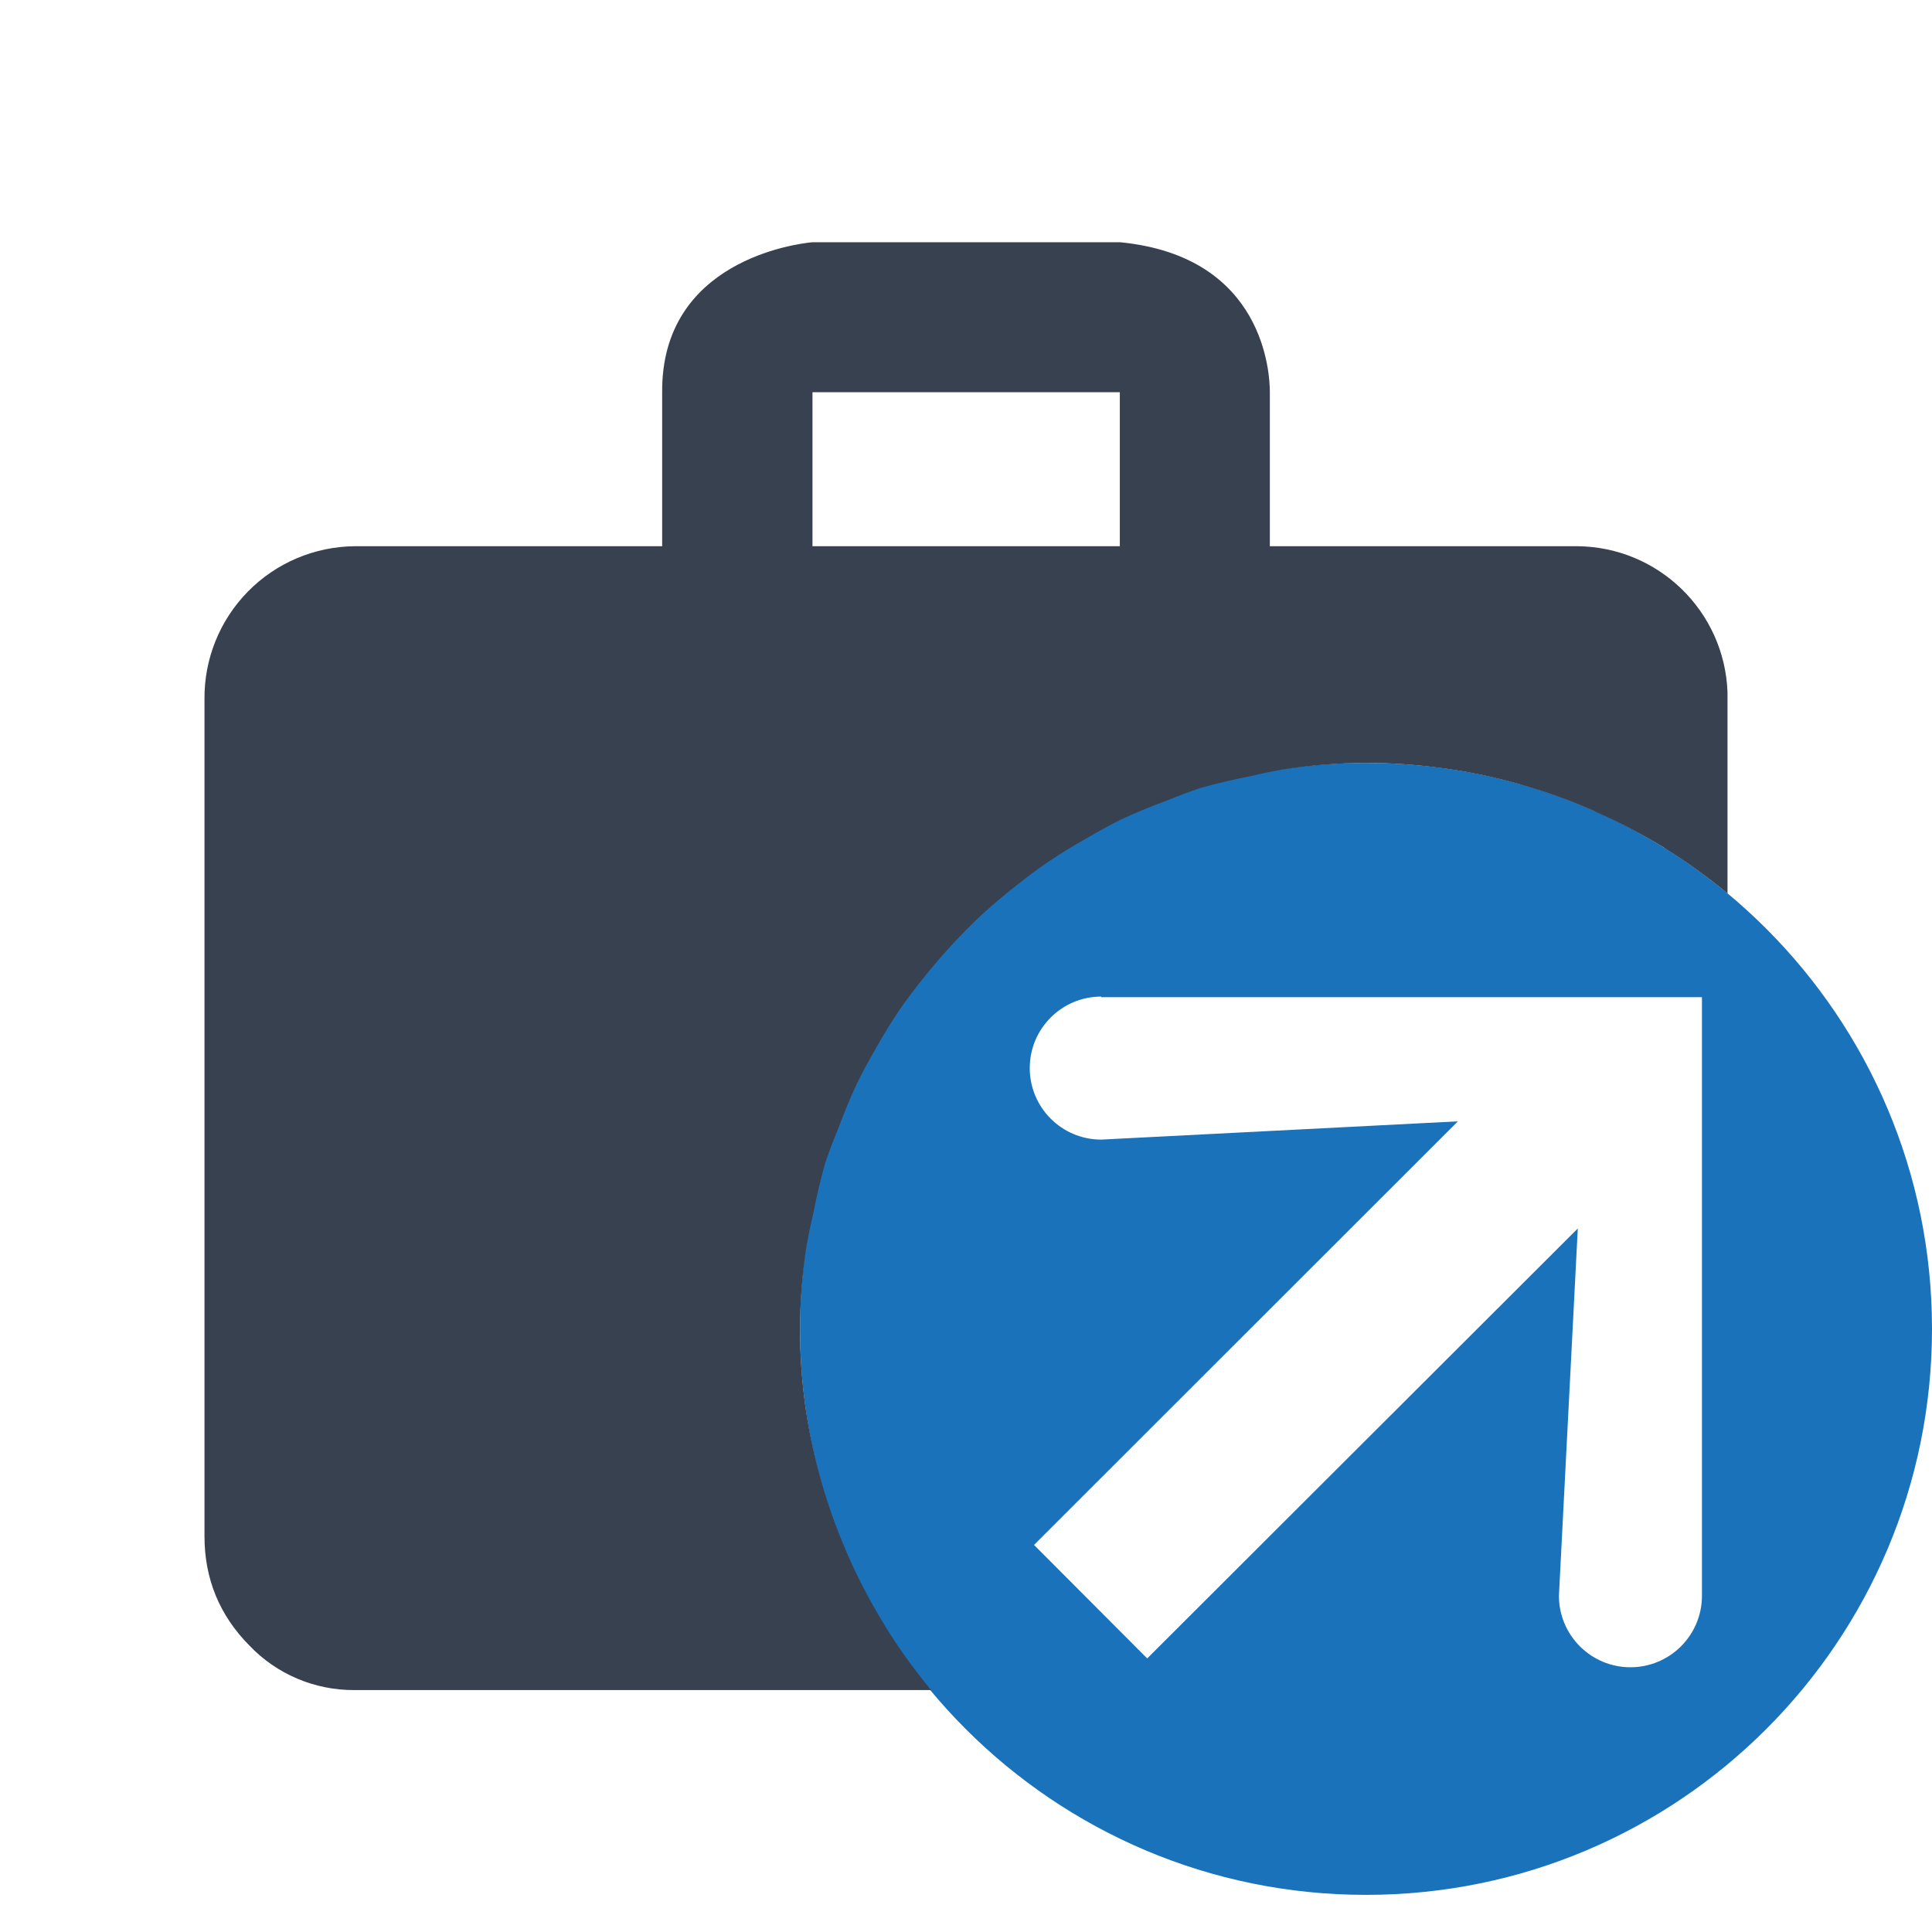
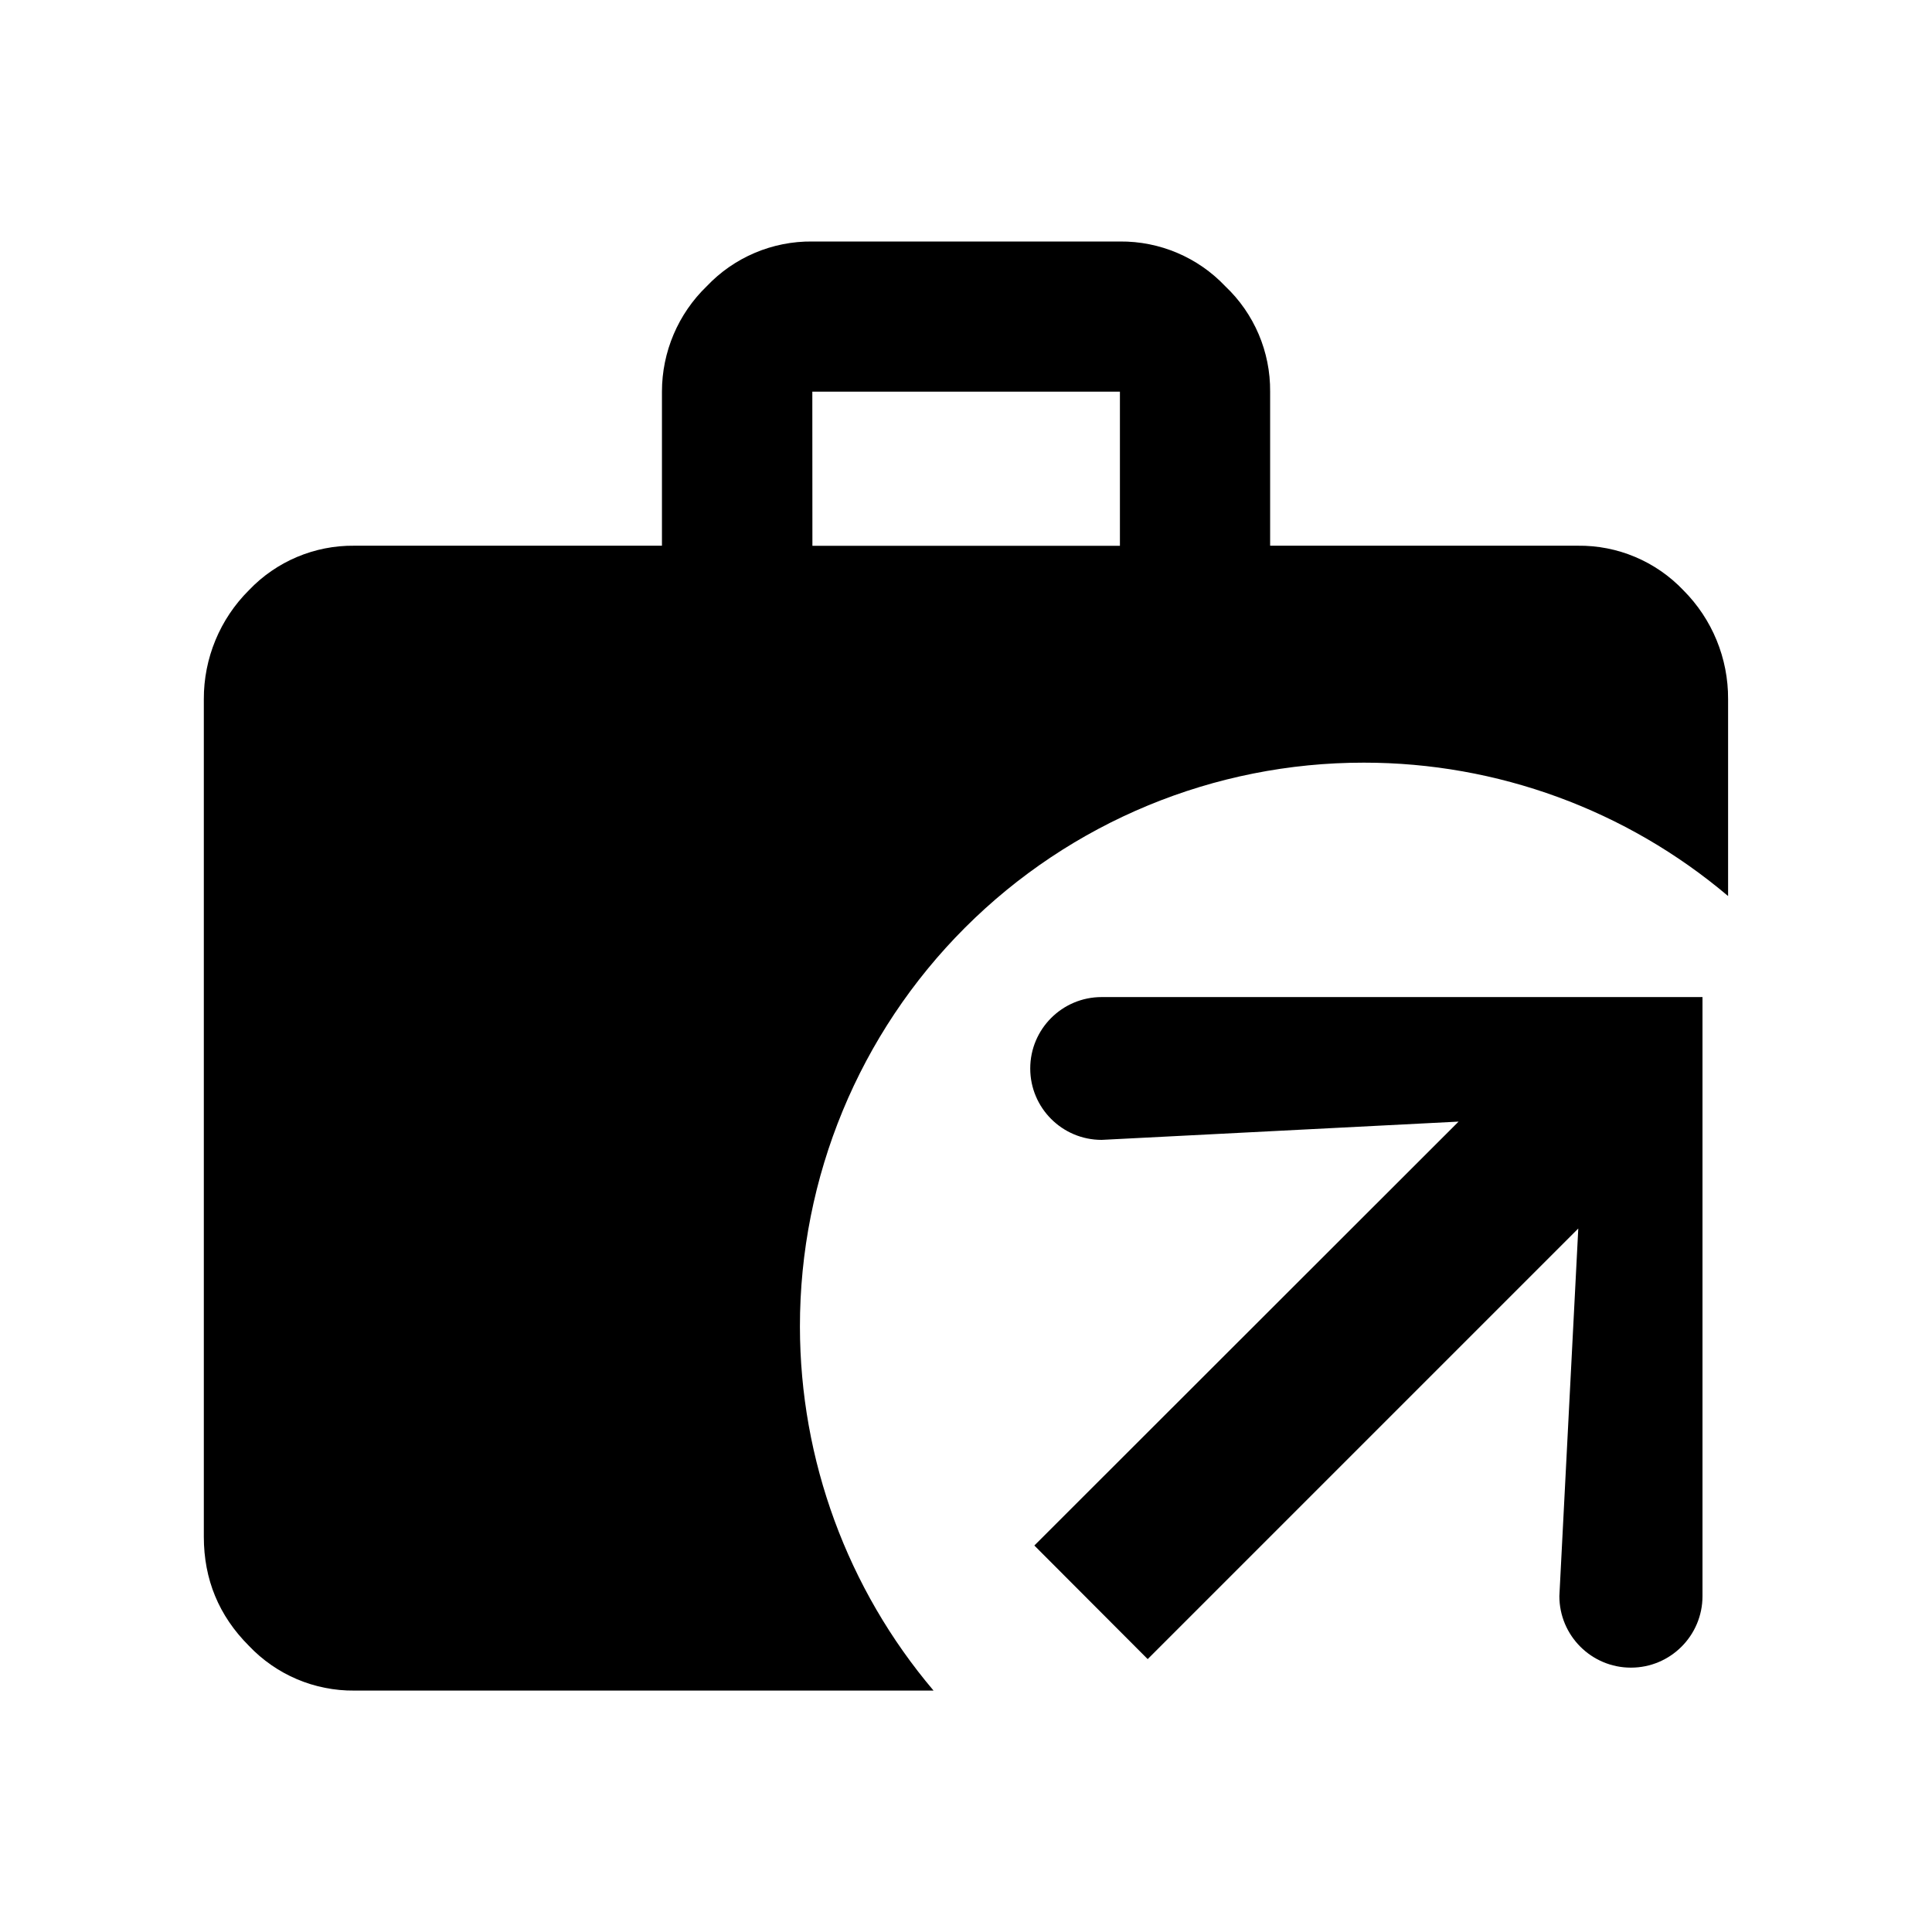
- <svg xmlns="http://www.w3.org/2000/svg" xml:space="preserve" width="24" height="24" viewBox="0 0 6.349 6.349">
-   <path d="M4.489 2.507a1.86 1.86 0 0 0-1.86 1.86 1.86 1.86 0 0 0 1.86 1.86 1.86 1.86 0 0 0 1.86-1.86 1.86 1.86 0 0 0-1.86-1.86zm-.87.77h1.974v1.967a.235.235 0 0 1-.47 0l.062-1.207L3.77 5.45l-.372-.373 1.393-1.392-1.172.06a.235.235 0 1 1 0-.47z" style="fill:#1a72bb" />
-   <path d="M2.67.796c-.054.005-.497.061-.494.493v.506h-1.01a.498.498 0 0 0-.494.504v2.75c0 .14.05.26.147.358.09.095.216.148.347.147H3.06a1.86 1.86 0 0 1-.15-.208 1.86 1.86 0 0 1-.002-.004 1.86 1.86 0 0 1-.118-.223 1.86 1.86 0 0 1-.006-.014 1.86 1.86 0 0 1-.083-.23 1.86 1.86 0 0 1-.054-.251 1.86 1.86 0 0 1-.018-.257 1.86 1.86 0 0 1 .022-.276 1.86 1.86 0 0 1 .022-.105 1.86 1.86 0 0 1 .04-.168 1.86 1.86 0 0 1 .043-.113 1.86 1.86 0 0 1 .06-.144 1.86 1.86 0 0 1 .06-.112 1.86 1.86 0 0 1 .081-.132 1.86 1.86 0 0 1 .076-.101 1.86 1.86 0 0 1 .097-.113 1.86 1.86 0 0 1 .093-.094 1.86 1.86 0 0 1 .118-.1 1.86 1.86 0 0 1 .098-.073 1.86 1.86 0 0 1 .135-.083 1.86 1.86 0 0 1 .106-.058 1.86 1.86 0 0 1 .154-.064 1.86 1.86 0 0 1 .106-.04 1.86 1.86 0 0 1 .168-.04 1.86 1.86 0 0 1 .105-.022 1.86 1.86 0 0 1 .276-.022 1.86 1.86 0 0 1 .256.018 1.86 1.86 0 0 1 .001 0 1.86 1.86 0 0 1 .241.05 1.86 1.86 0 0 1 .02.006 1.86 1.86 0 0 1 .227.082 1.86 1.86 0 0 1 .012.006 1.86 1.86 0 0 1 .22.115 1.86 1.86 0 0 1 .002.001 1.86 1.86 0 0 1 .002.002 1.86 1.86 0 0 1 .207.149v-.661a.498.498 0 0 0-.494-.48h-1.01v-.506c0-.057-.015-.447-.493-.493h-.001zm0 .493h1.01v.506H2.67Z" style="fill:#37414f" />
+ <svg xmlns="http://www.w3.org/2000/svg" xml:space="preserve" width="24" height="24">
+   <path d="M10.091 3a1.78 1.78 0 0 0-1.312.556 1.82 1.82 0 0 0-.556 1.31v1.913H4.402a1.78 1.78 0 0 0-1.31.553 1.9 1.9 0 0 0-.56 1.354V19.09q0 .795.56 1.355a1.78 1.78 0 0 0 1.31.556h7.195a7 7 0 0 1-1.66-4.52 7 7 0 0 1 7.006-7.007 7 7 0 0 1 4.524 1.657V8.686a1.9 1.9 0 0 0-.556-1.354 1.78 1.78 0 0 0-1.313-.553h-3.82V4.865a1.78 1.78 0 0 0-.557-1.309A1.78 1.78 0 0 0 13.912 3Zm0 1.865h3.821V6.78h-3.82z" class="ICON_1" />
+   <path d="M13.685 12.386a.887.887 0 1 0 0 1.774l4.434-.227-5.27 5.266 1.408 1.411 5.349-5.349-.235 4.566a.889.889 0 1 0 1.778 0v-7.441z" class="ICON_2" />
</svg>
